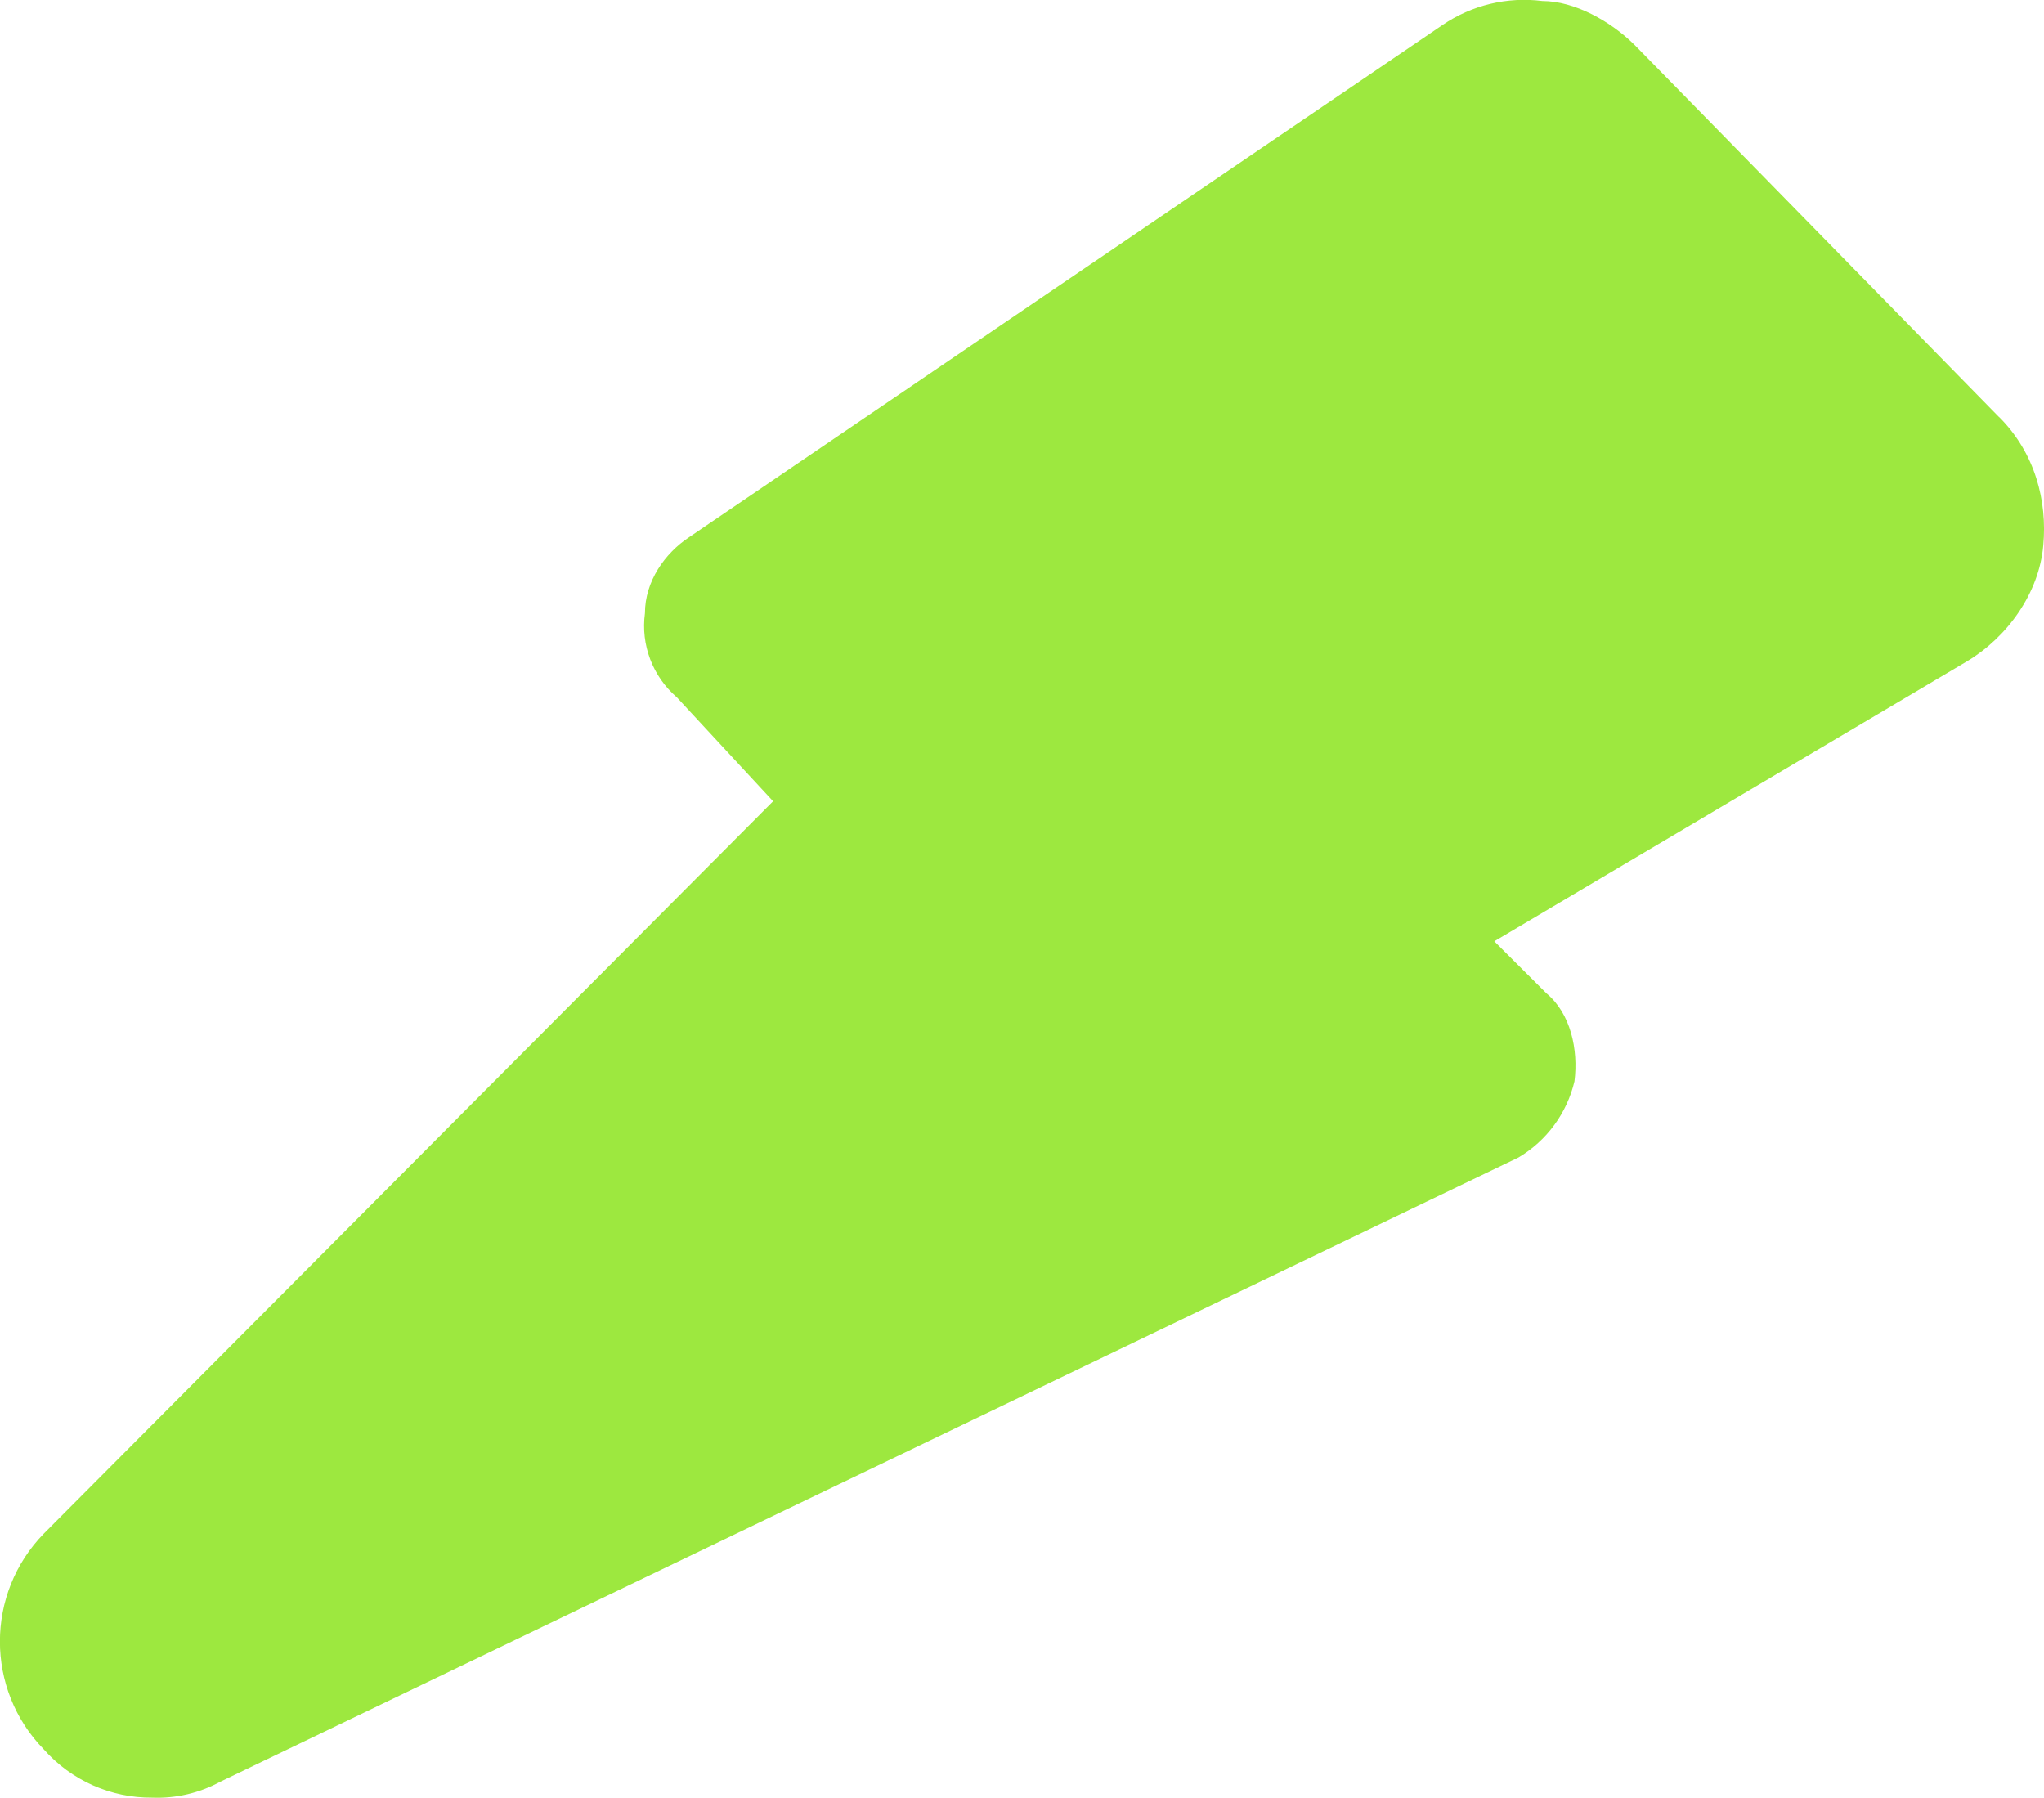
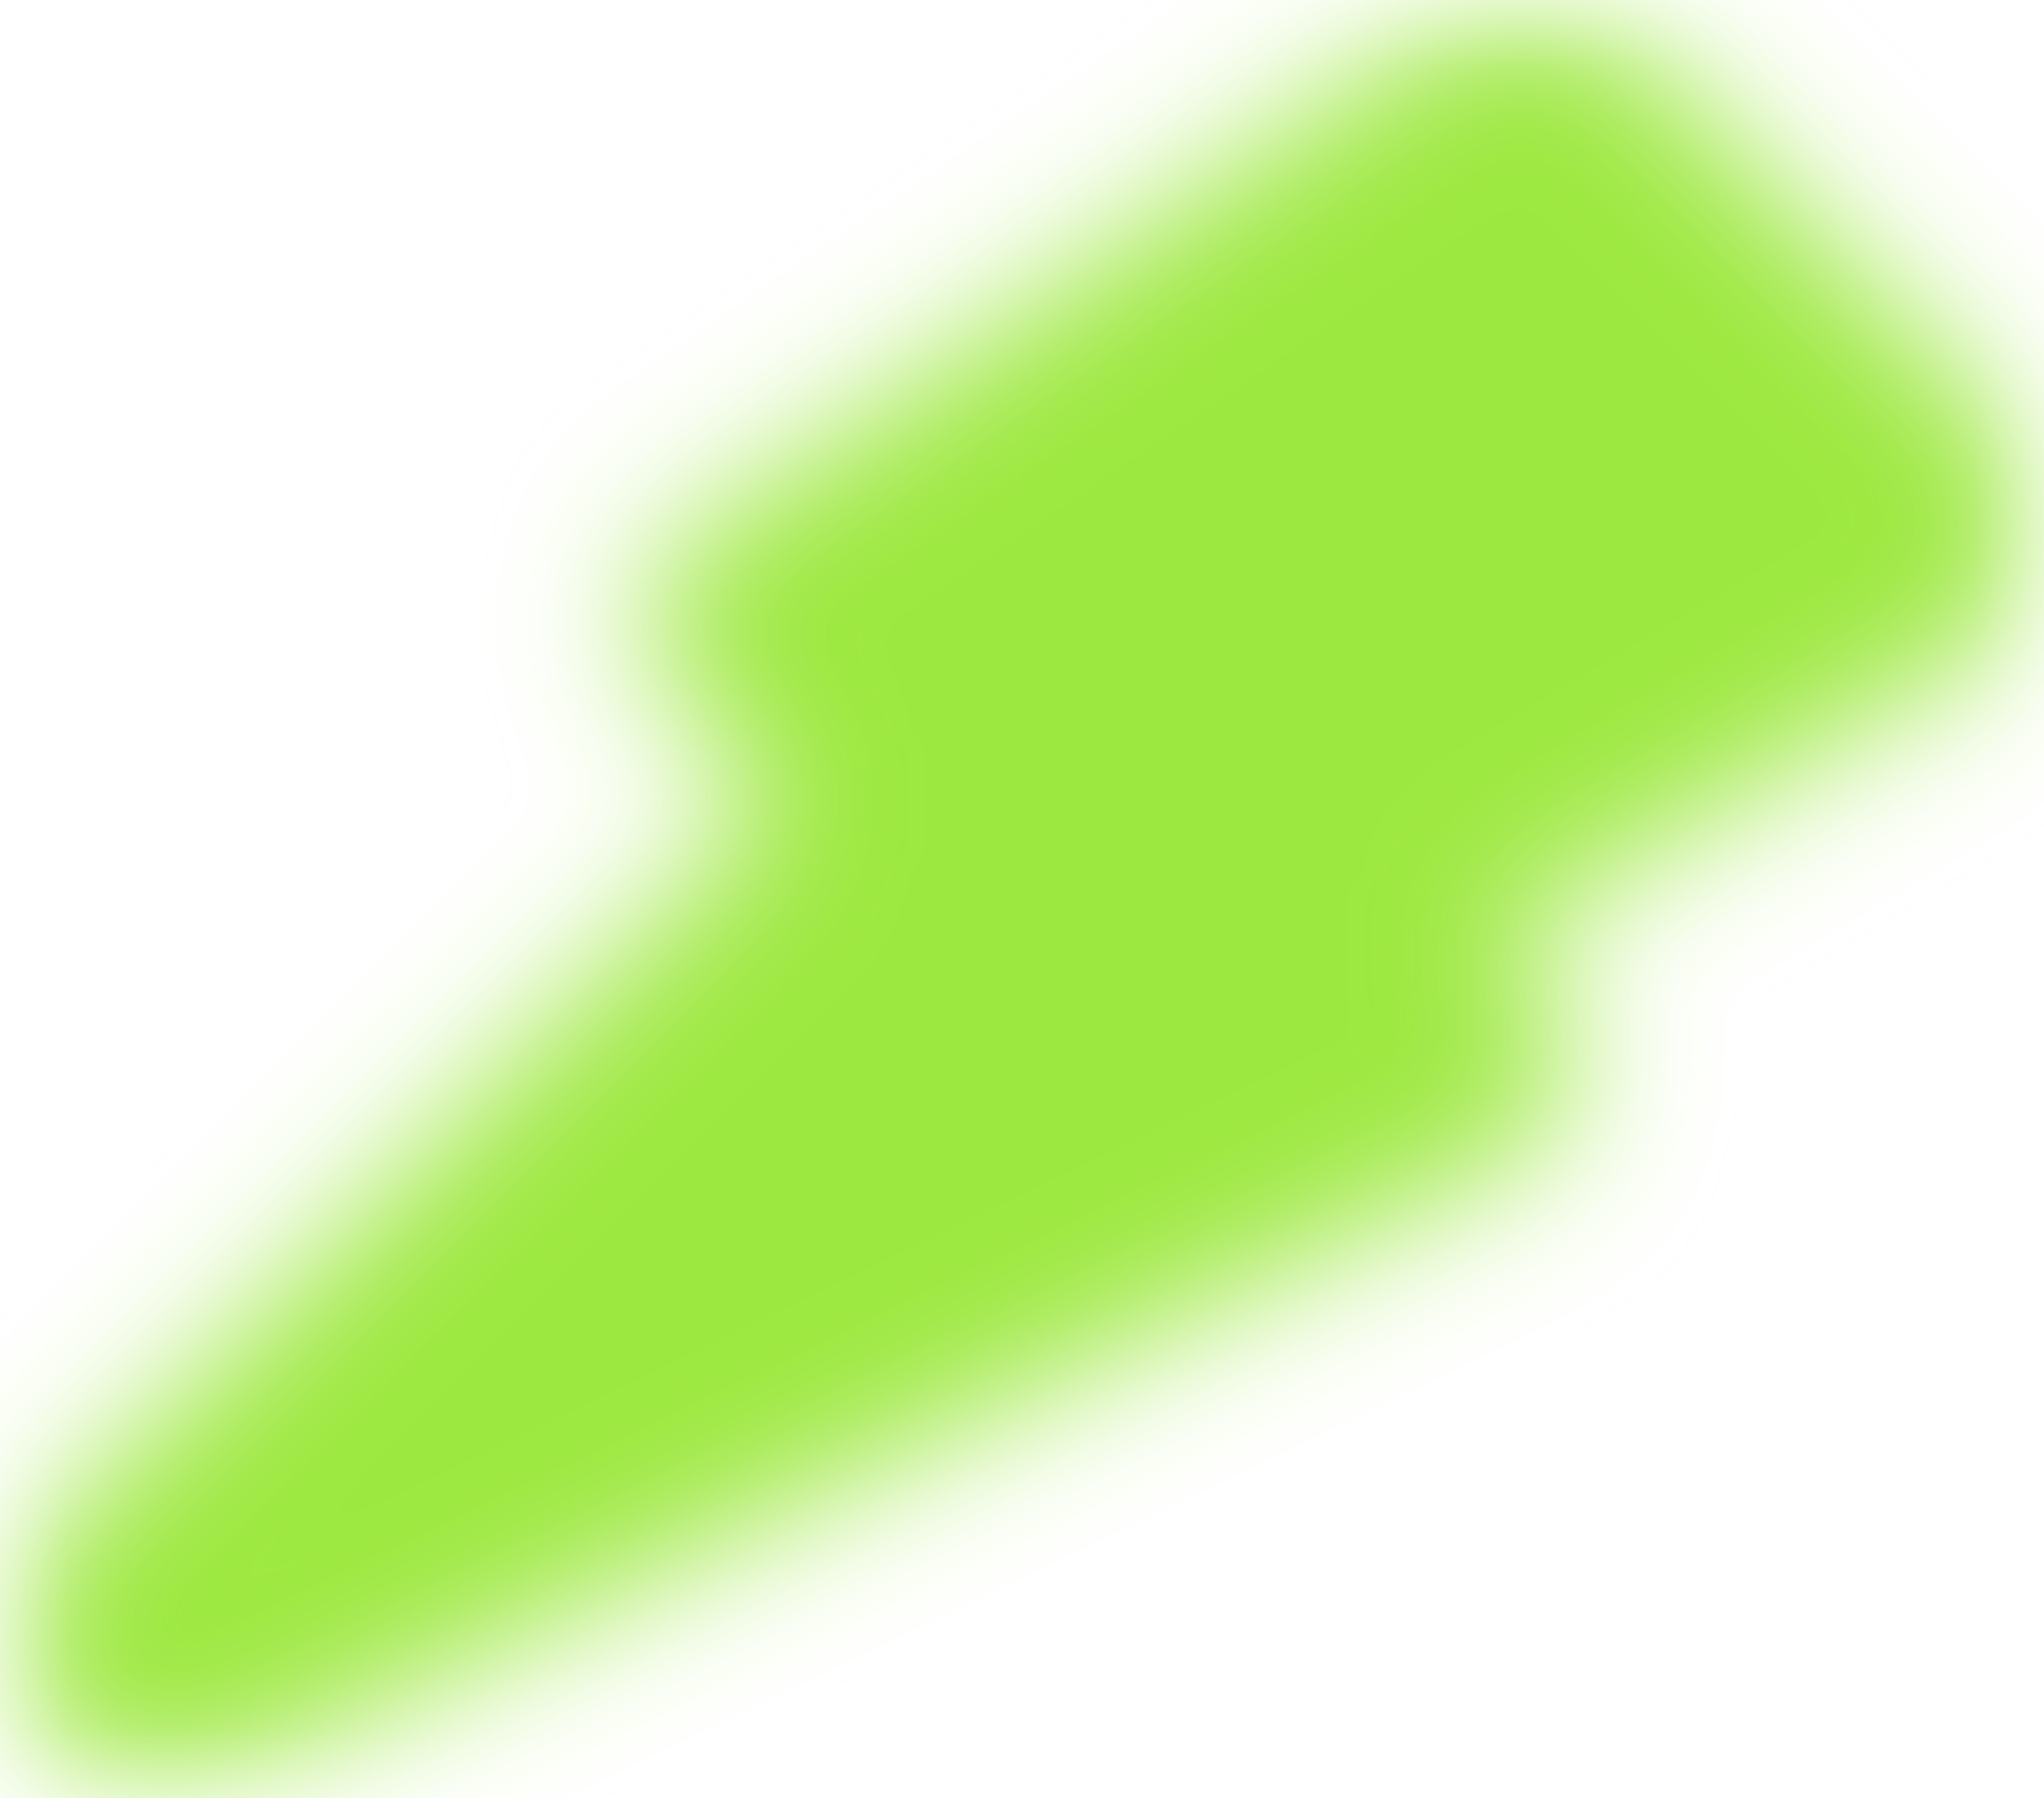
<svg xmlns="http://www.w3.org/2000/svg" fill="none" viewBox="0 0 141 124">
-   <path fill="#9DE83F" d="M137.9 28.77 112.77 3.11C111.1 1.45 108.6.07 106.4.07a10 10 0 0 0-6.9 1.66L47.53 37.06c-1.66 1.1-3.04 3.03-3.04 5.24a6.5 6.5 0 0 0 2.2 5.8l6.64 7.17-50.3 50.51a10.66 10.66 0 0 0 0 14.9A9.88 9.88 0 0 0 10.5 124a9.1 9.1 0 0 0 4.7-1.1l89.55-43.06a8.34 8.34 0 0 0 3.86-5.25c.28-2.2-.27-4.69-1.93-6.07l-3.6-3.59 32.62-19.32c2.76-1.65 4.97-4.7 5.25-8 .28-3.04-.55-6.35-3.04-8.84Z" />
+   <defs>
+     <filter id="blur1" x="-0.1" y="-0.1">
+       <feGaussianBlur in="SourceGraphic" stdDeviation="05" />
+     </filter>
+   </defs>
+   <path filter="url(#blur1)" fill="#9DE83F" d="M137.9 28.77 112.77 3.11C111.1 1.45 108.6.07 106.4.07a10 10 0 0 0-6.9 1.66L47.53 37.06c-1.66 1.1-3.04 3.03-3.04 5.24a6.5 6.5 0 0 0 2.2 5.8l6.64 7.17-50.3 50.51a10.66 10.66 0 0 0 0 14.9A9.88 9.88 0 0 0 10.5 124a9.1 9.1 0 0 0 4.7-1.1l89.55-43.06a8.34 8.34 0 0 0 3.86-5.25c.28-2.2-.27-4.69-1.93-6.07l-3.6-3.59 32.62-19.32c2.76-1.65 4.97-4.7 5.25-8 .28-3.04-.55-6.35-3.04-8.84Z" />
</svg>
